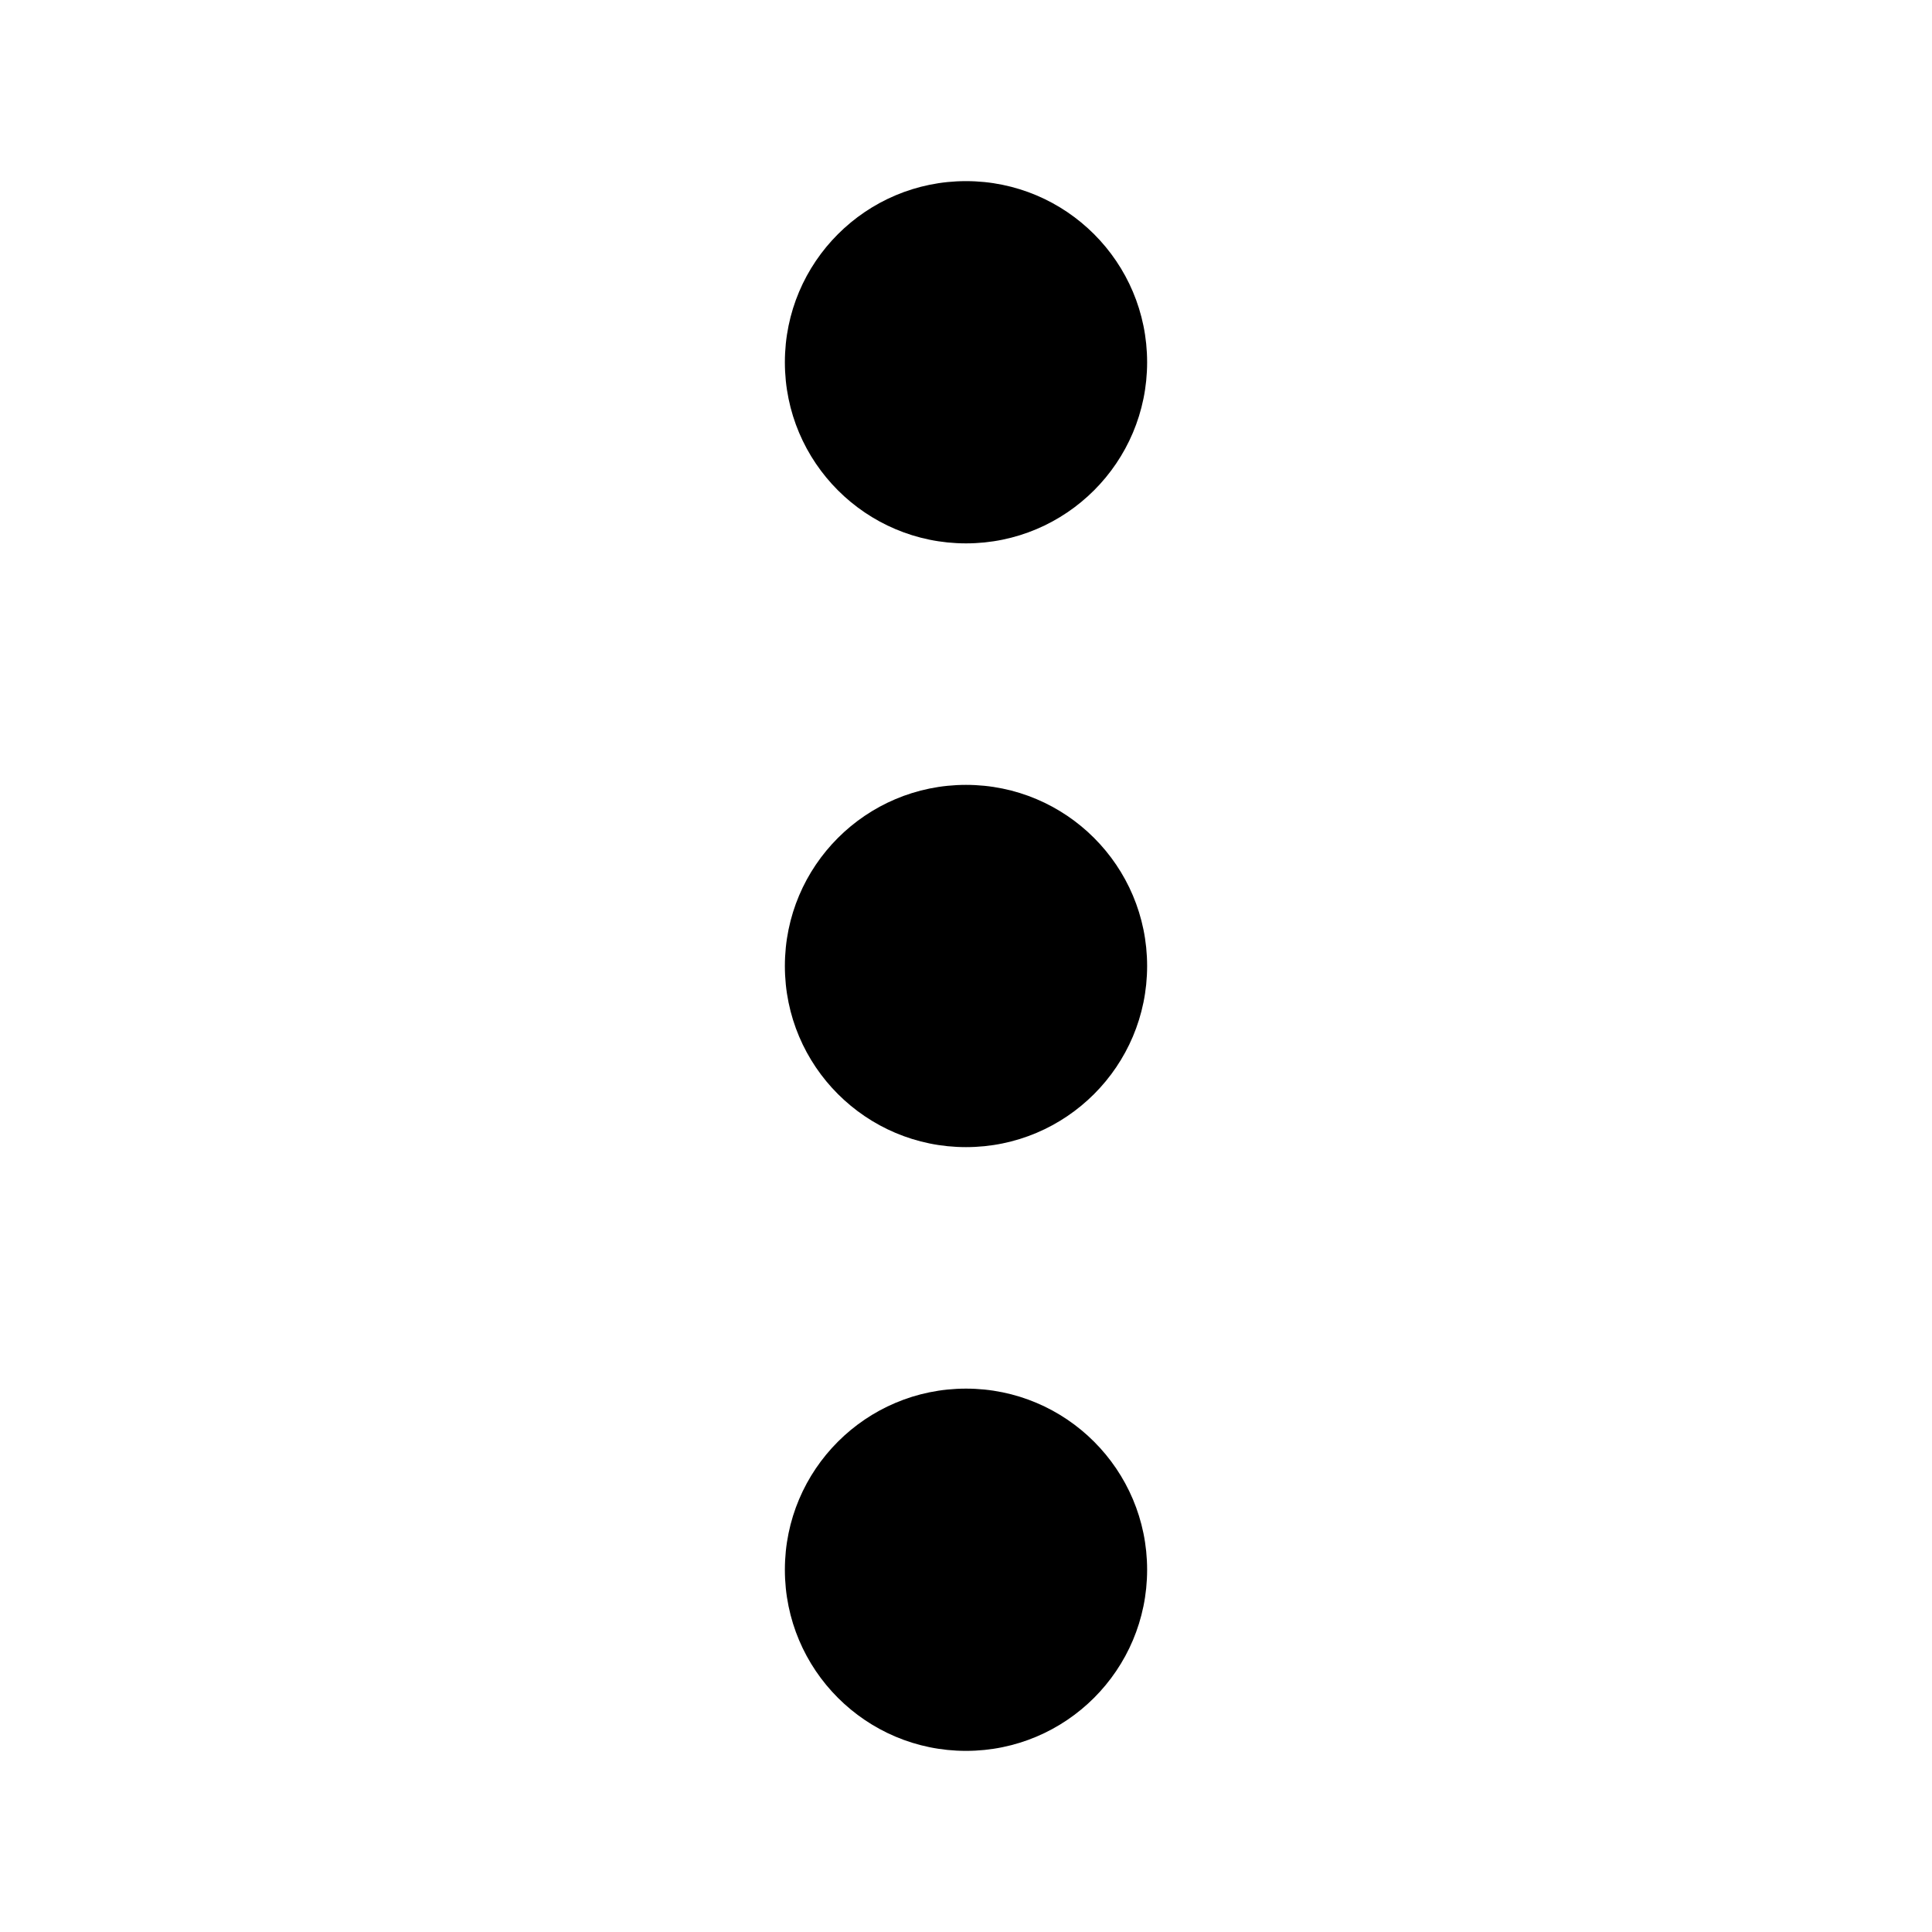
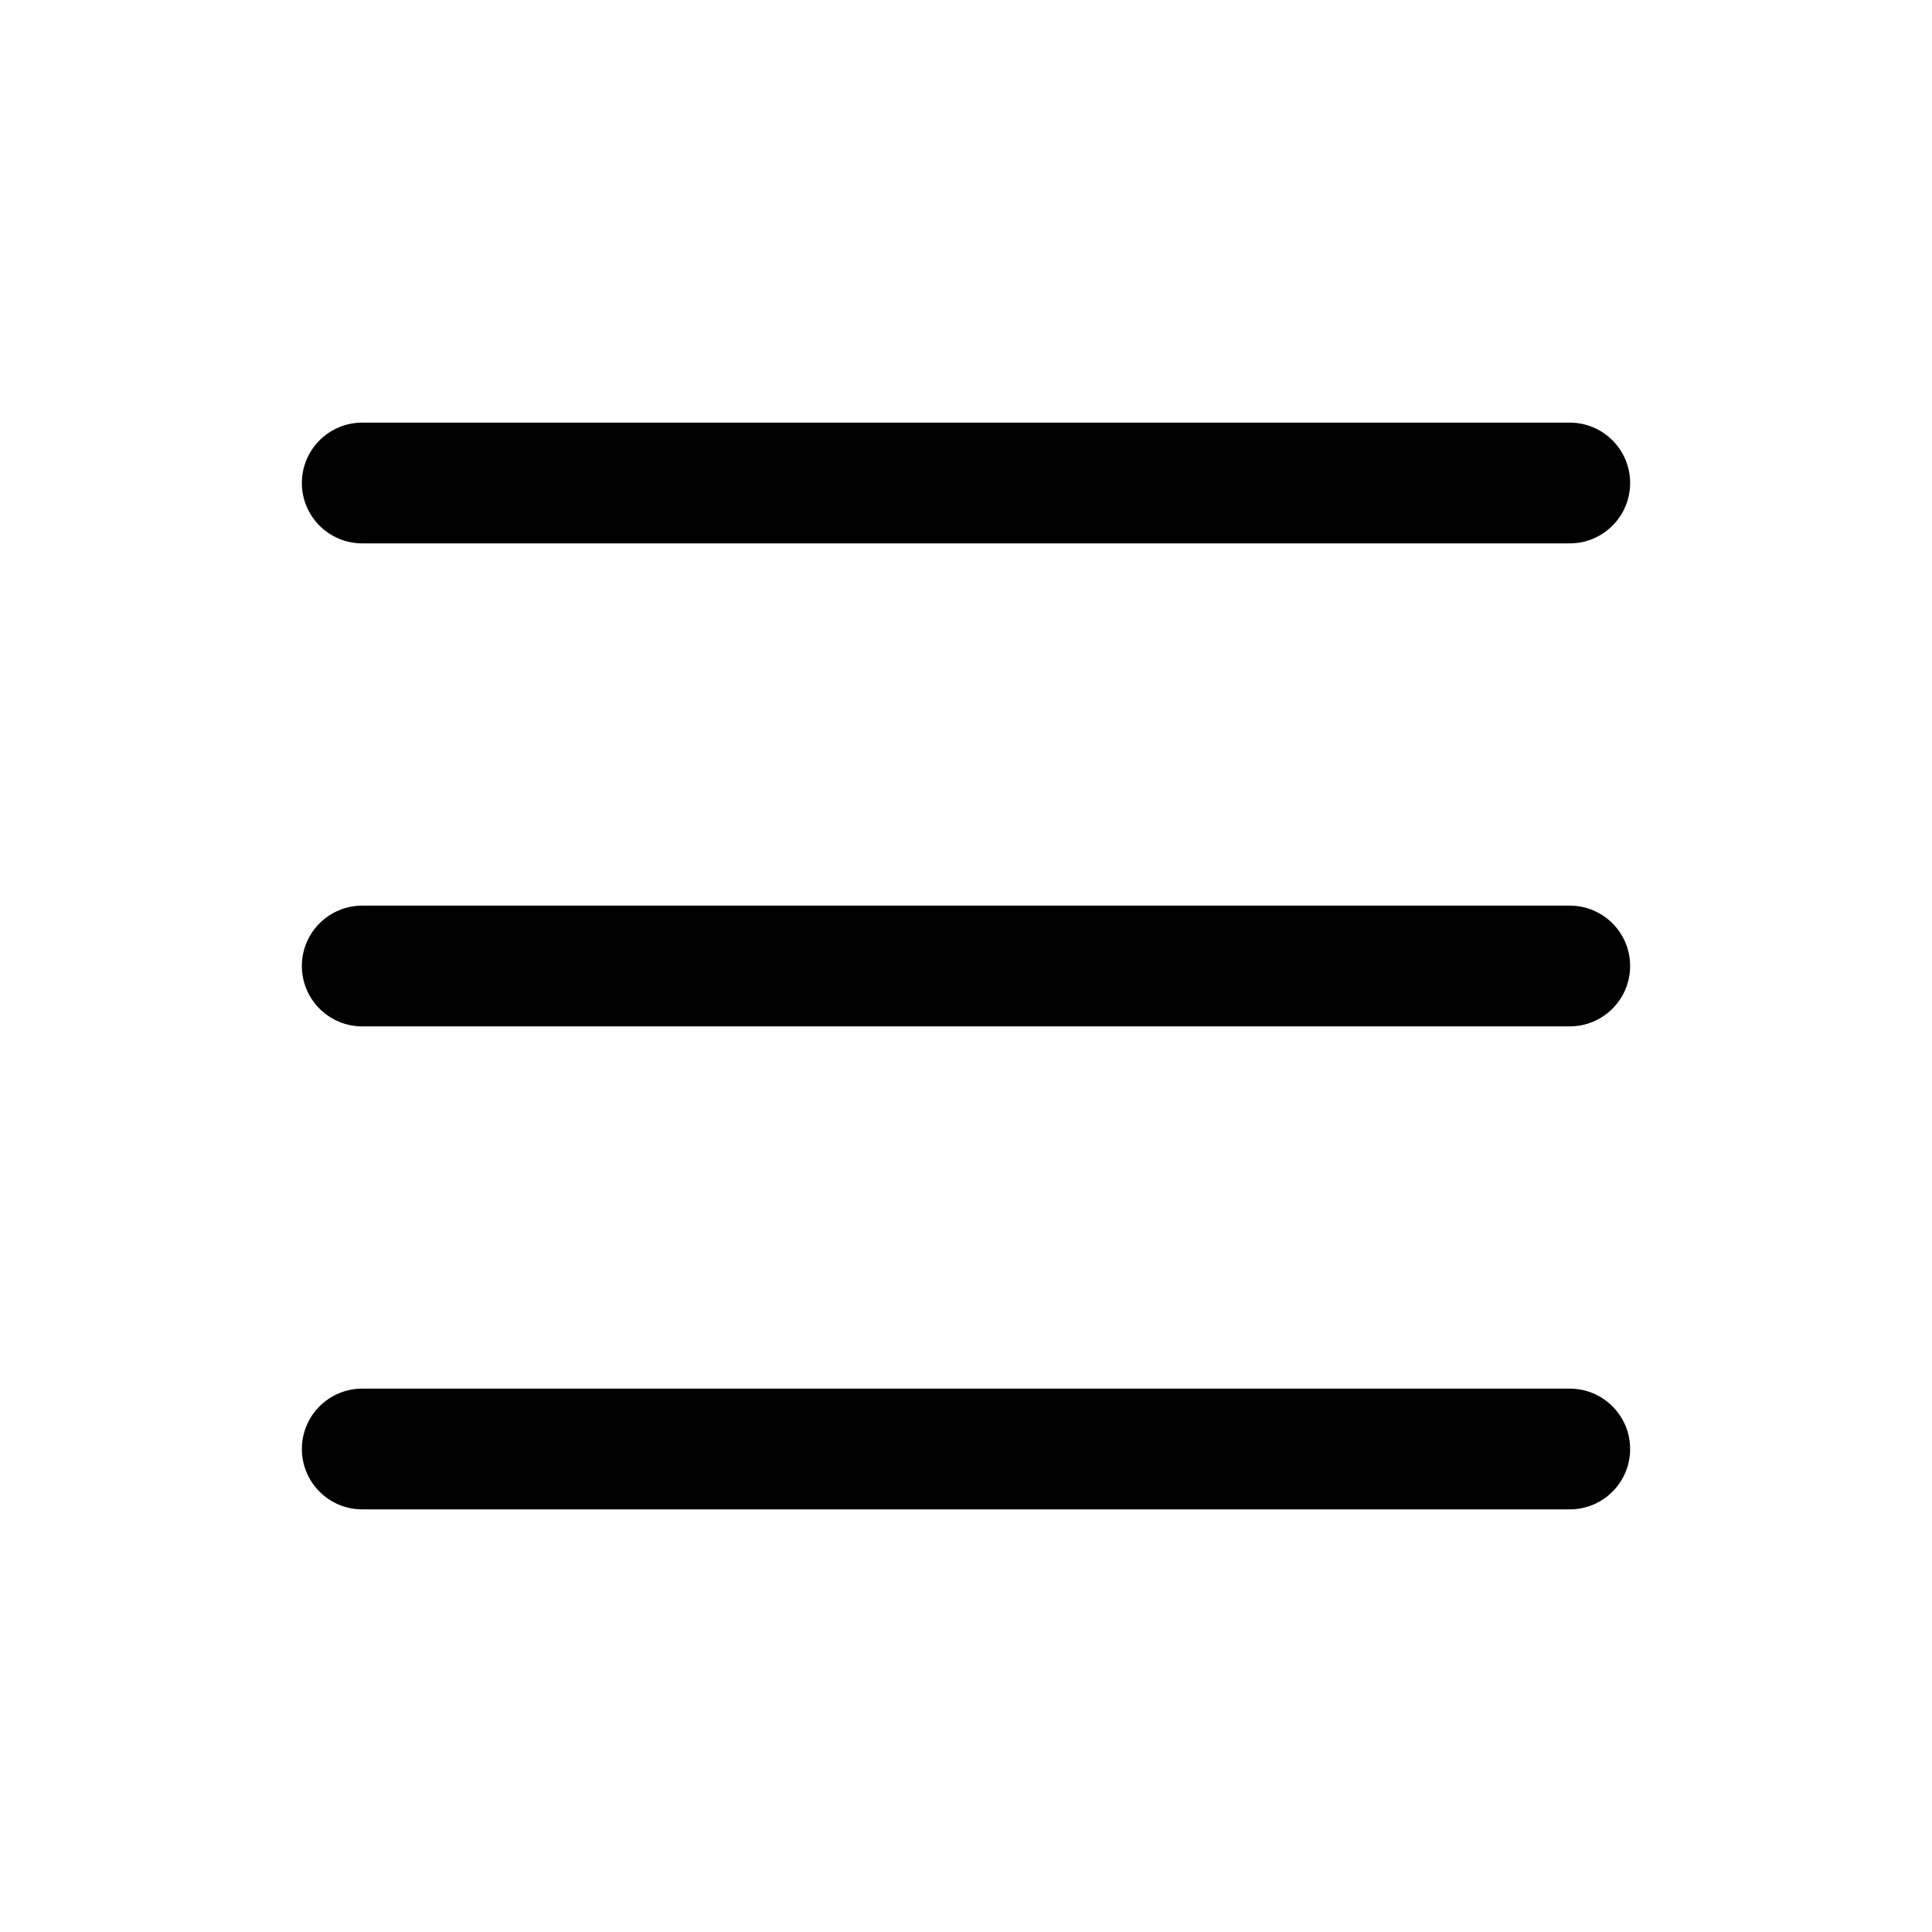
- <svg xmlns="http://www.w3.org/2000/svg" width="16" height="16" fill="currentColor" class="bi bi-three-dots-vertical" viewBox="0 0 16 16">
-   <path d="M9.5 13a1.5 1.5 0 1 1-3 0 1.5 1.5 0 0 1 3 0m0-5a1.5 1.5 0 1 1-3 0 1.5 1.5 0 0 1 3 0m0-5a1.5 1.5 0 1 1-3 0 1.5 1.5 0 0 1 3 0" />
+ <svg xmlns="http://www.w3.org/2000/svg" width="16" height="16" fill="currentColor" class="bi bi-list" viewBox="0 0 16 16">
+   <path fill-rule="evenodd" d="M2.5 12a.5.5 0 0 1 .5-.5h10a.5.5 0 0 1 0 1H3a.5.5 0 0 1-.5-.5m0-4a.5.5 0 0 1 .5-.5h10a.5.5 0 0 1 0 1H3a.5.5 0 0 1-.5-.5m0-4a.5.5 0 0 1 .5-.5h10a.5.5 0 0 1 0 1H3a.5.5 0 0 1-.5-.5" />
</svg>
